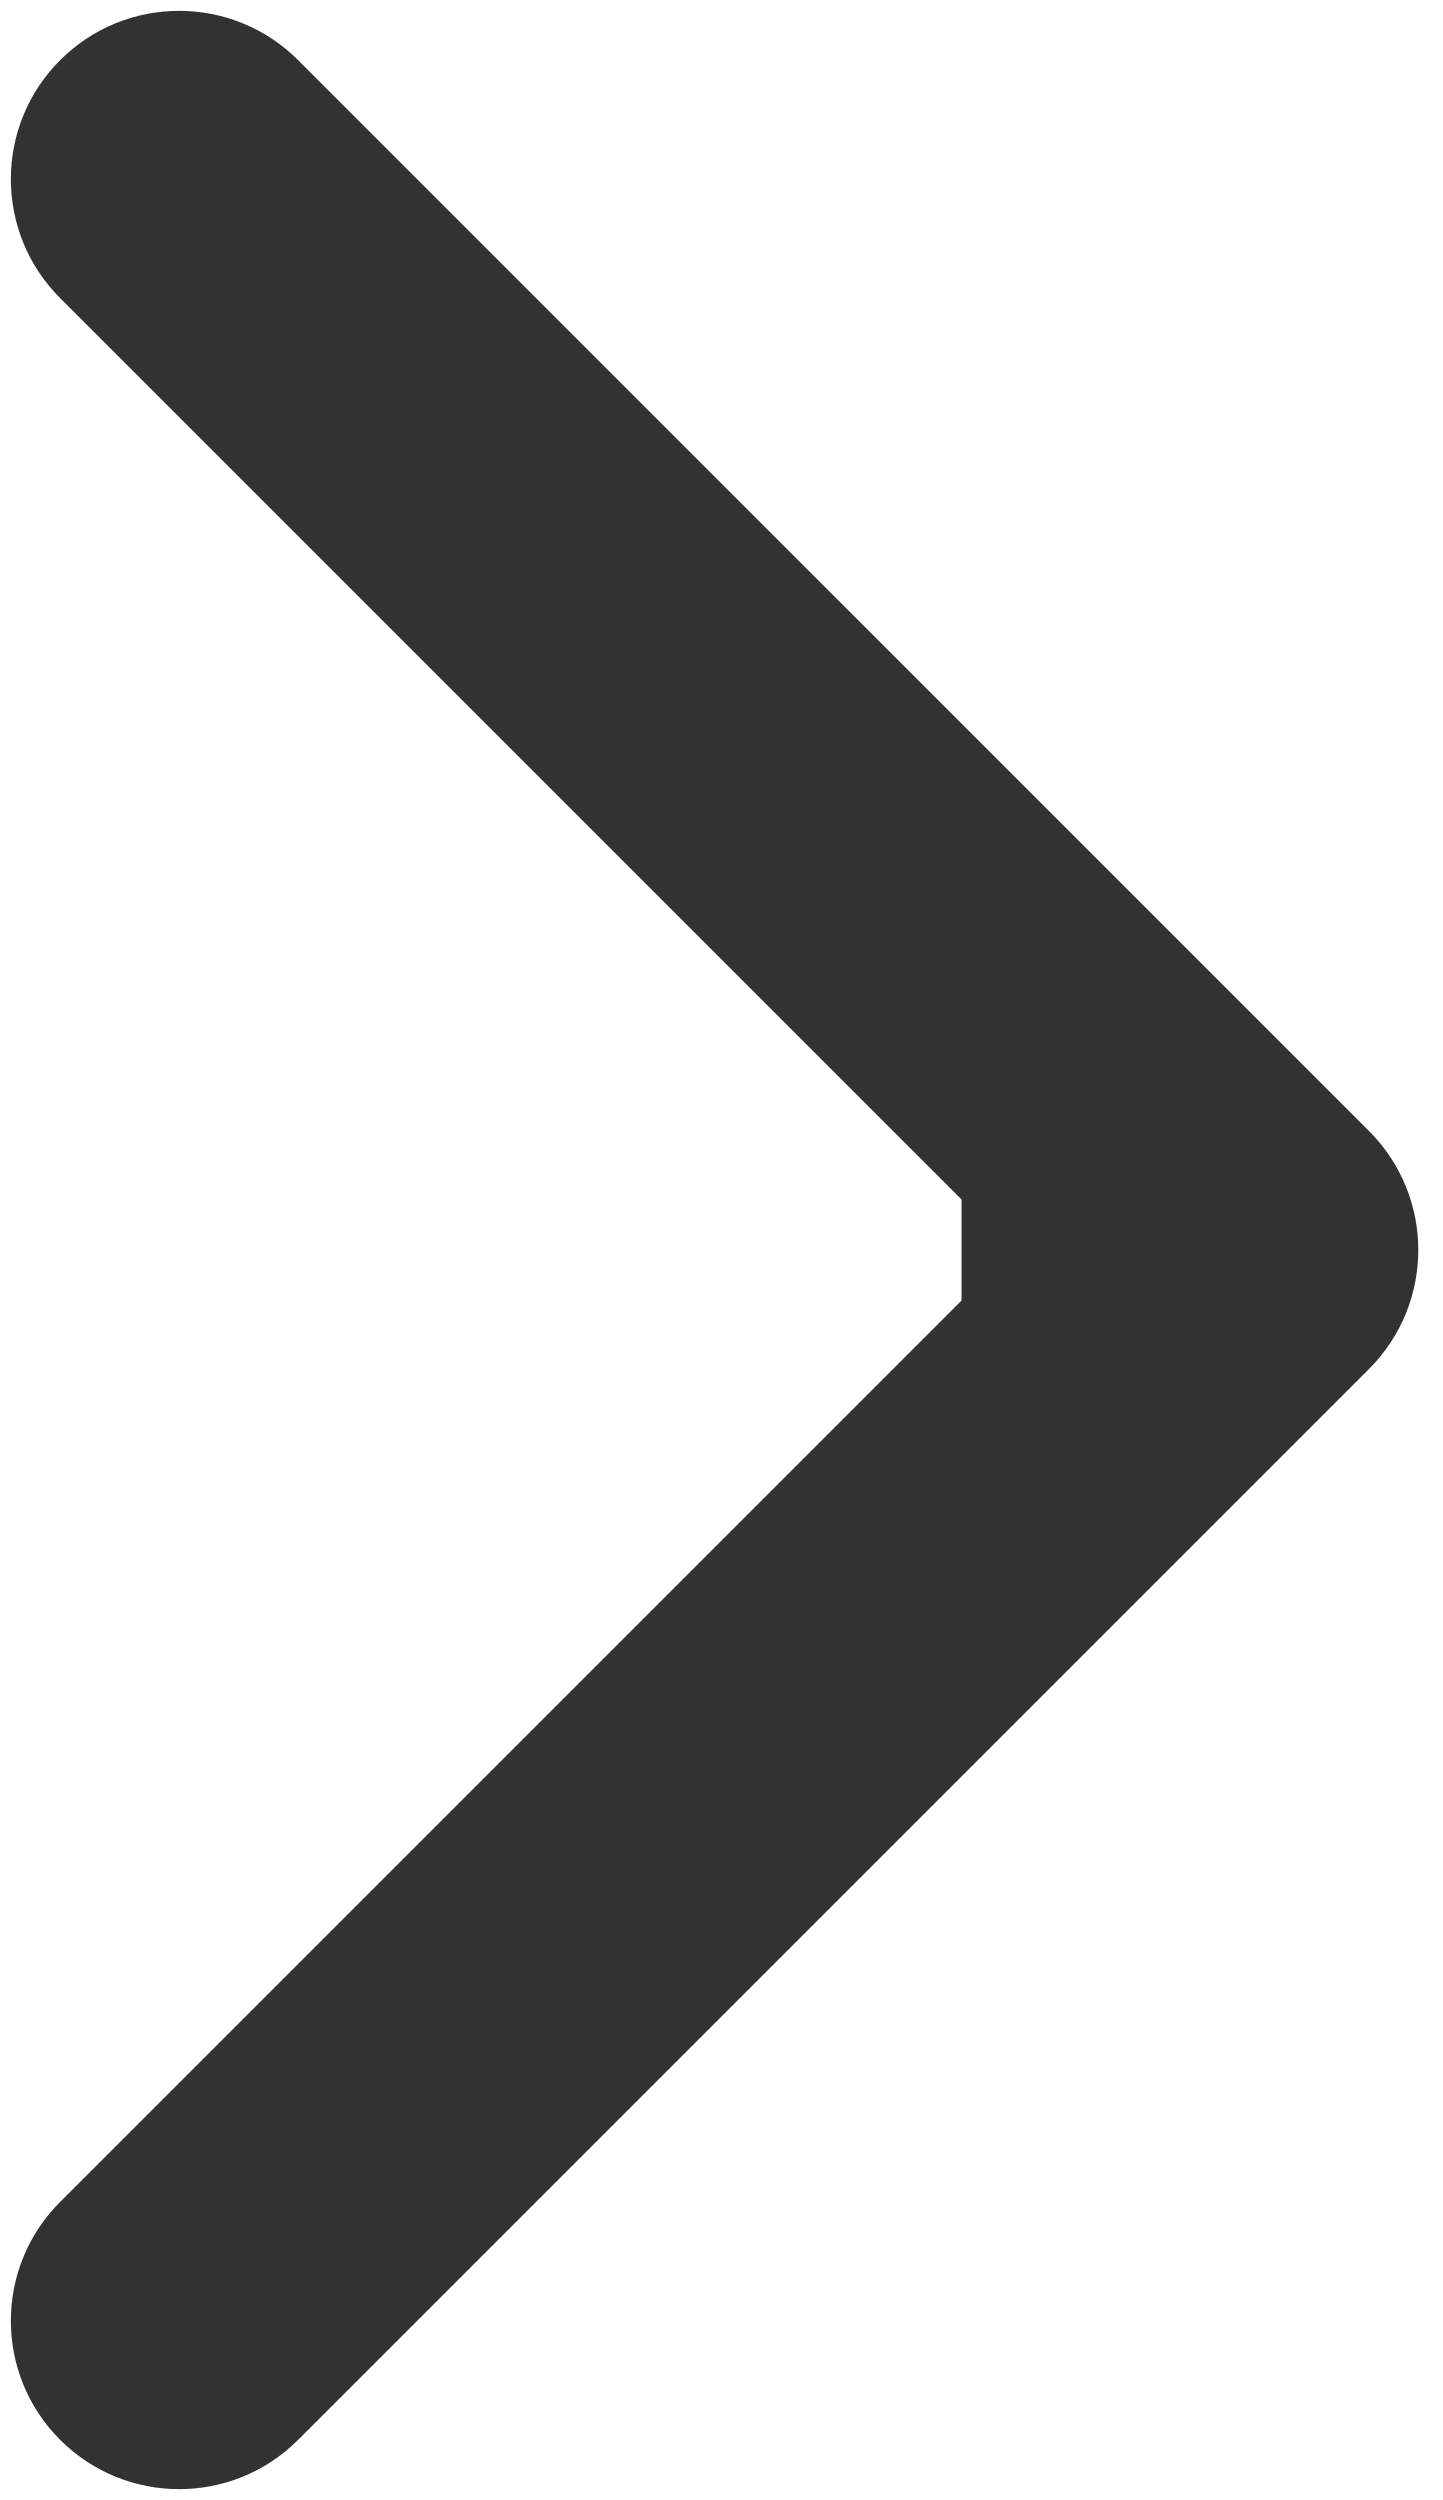
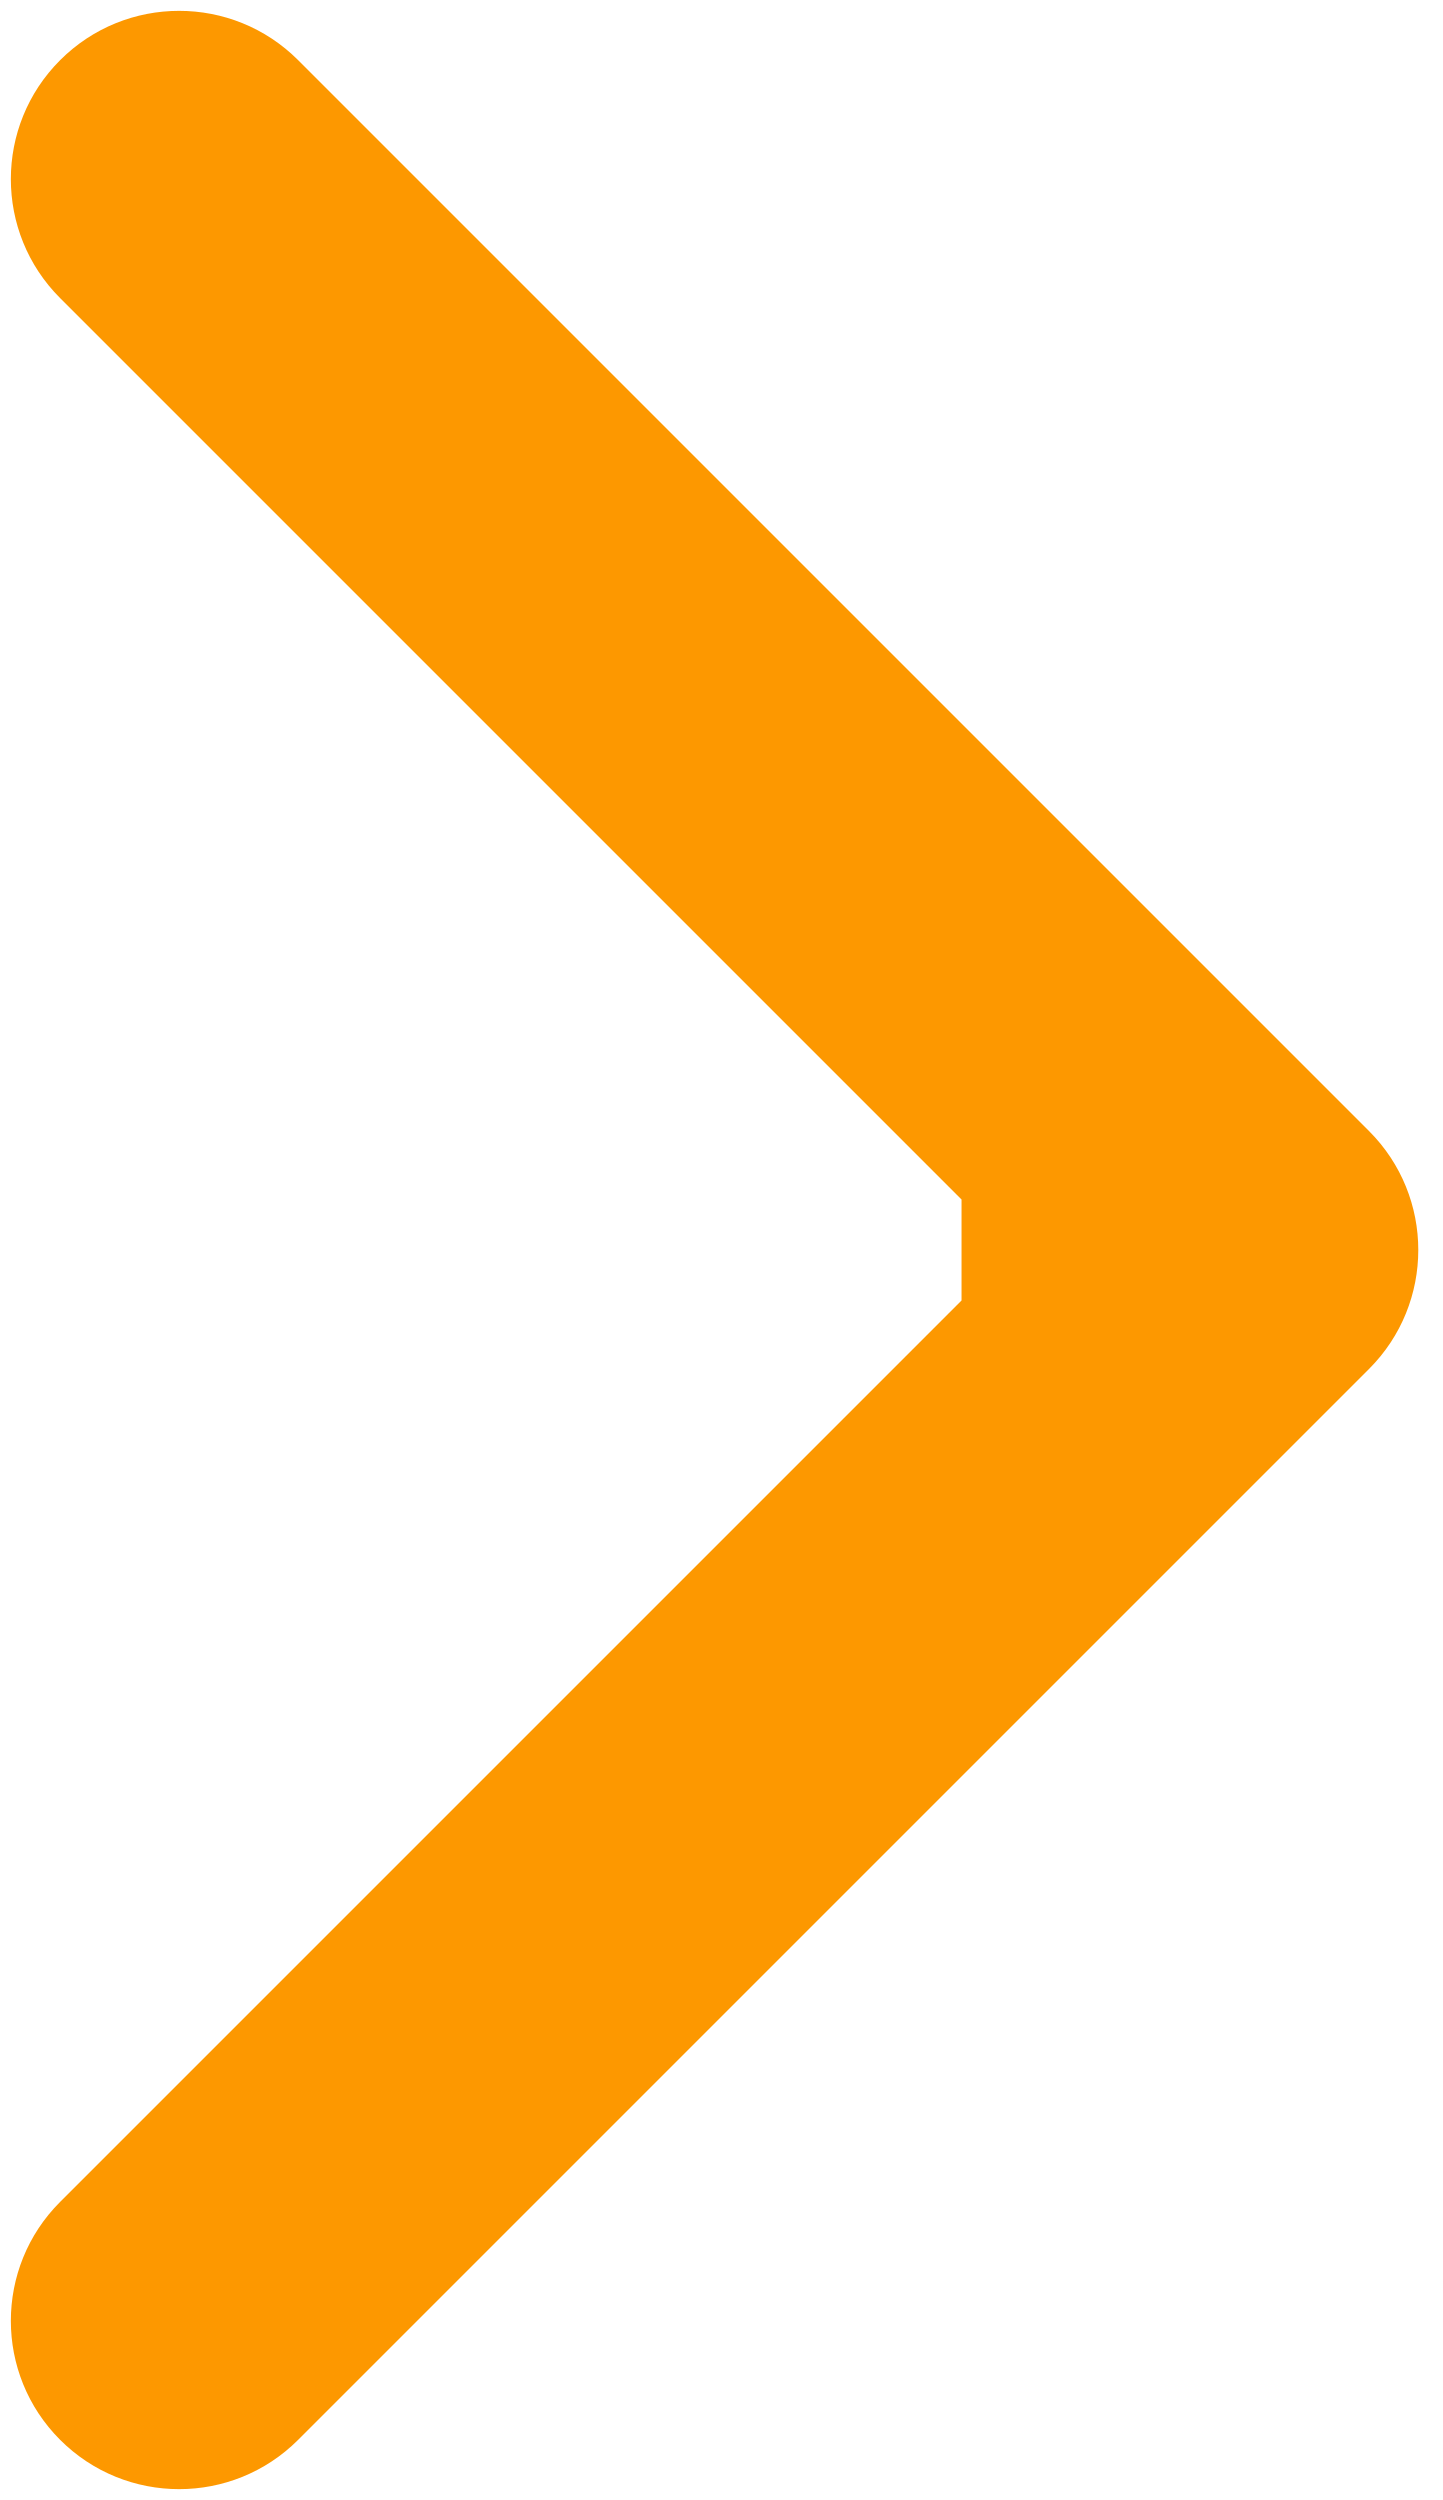
<svg xmlns="http://www.w3.org/2000/svg" width="30" height="52" viewBox="0 0 30 52" fill="none">
-   <path d="M28.475 28.475C29.842 27.108 29.842 24.892 28.475 23.525L6.201 1.251C4.834 -0.116 2.618 -0.116 1.251 1.251C-0.116 2.618 -0.116 4.834 1.251 6.201L21.05 26L1.251 45.799C-0.116 47.166 -0.116 49.382 1.251 50.749C2.618 52.116 4.834 52.116 6.201 50.749L28.475 28.475ZM20 29.5H26V22.5H20V29.5Z" fill="#323232" />
+   <path d="M28.475 28.475C29.842 27.108 29.842 24.892 28.475 23.525L6.201 1.251C4.834 -0.116 2.618 -0.116 1.251 1.251C-0.116 2.618 -0.116 4.834 1.251 6.201L21.05 26L1.251 45.799C-0.116 47.166 -0.116 49.382 1.251 50.749C2.618 52.116 4.834 52.116 6.201 50.749L28.475 28.475ZM20 29.5H26V22.5H20V29.5Z" fill="#FD9800" />
</svg>
